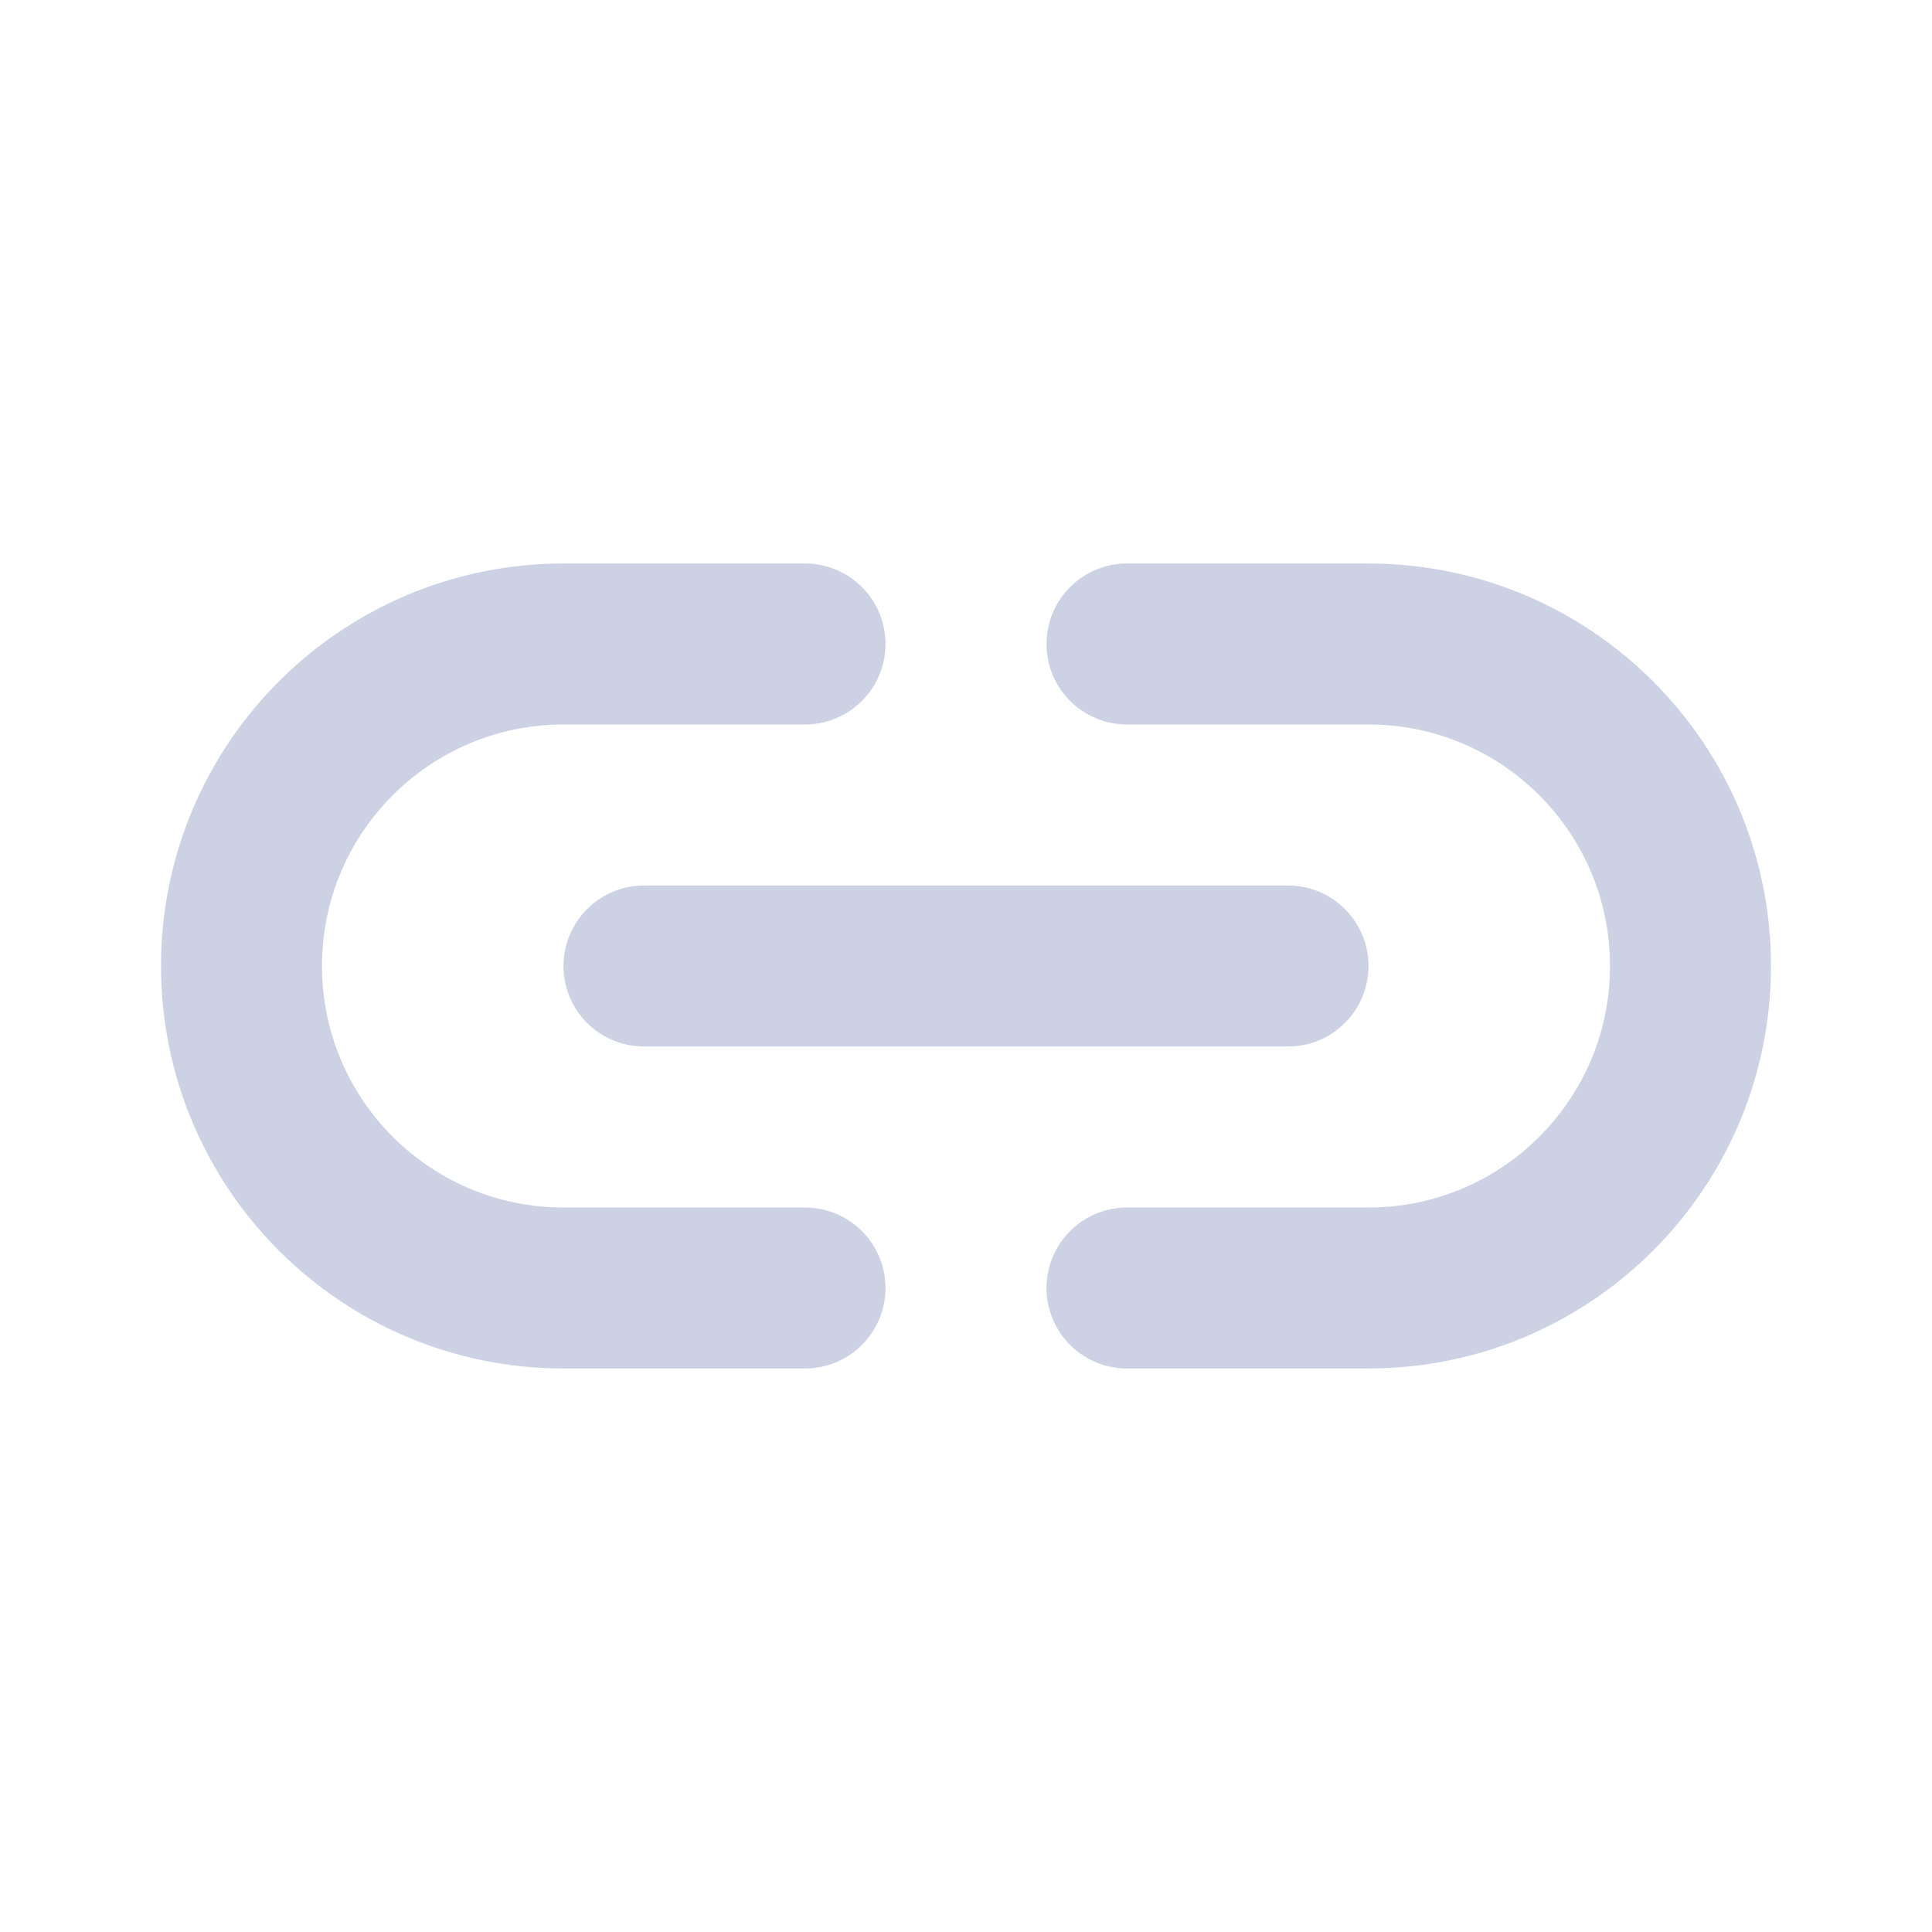
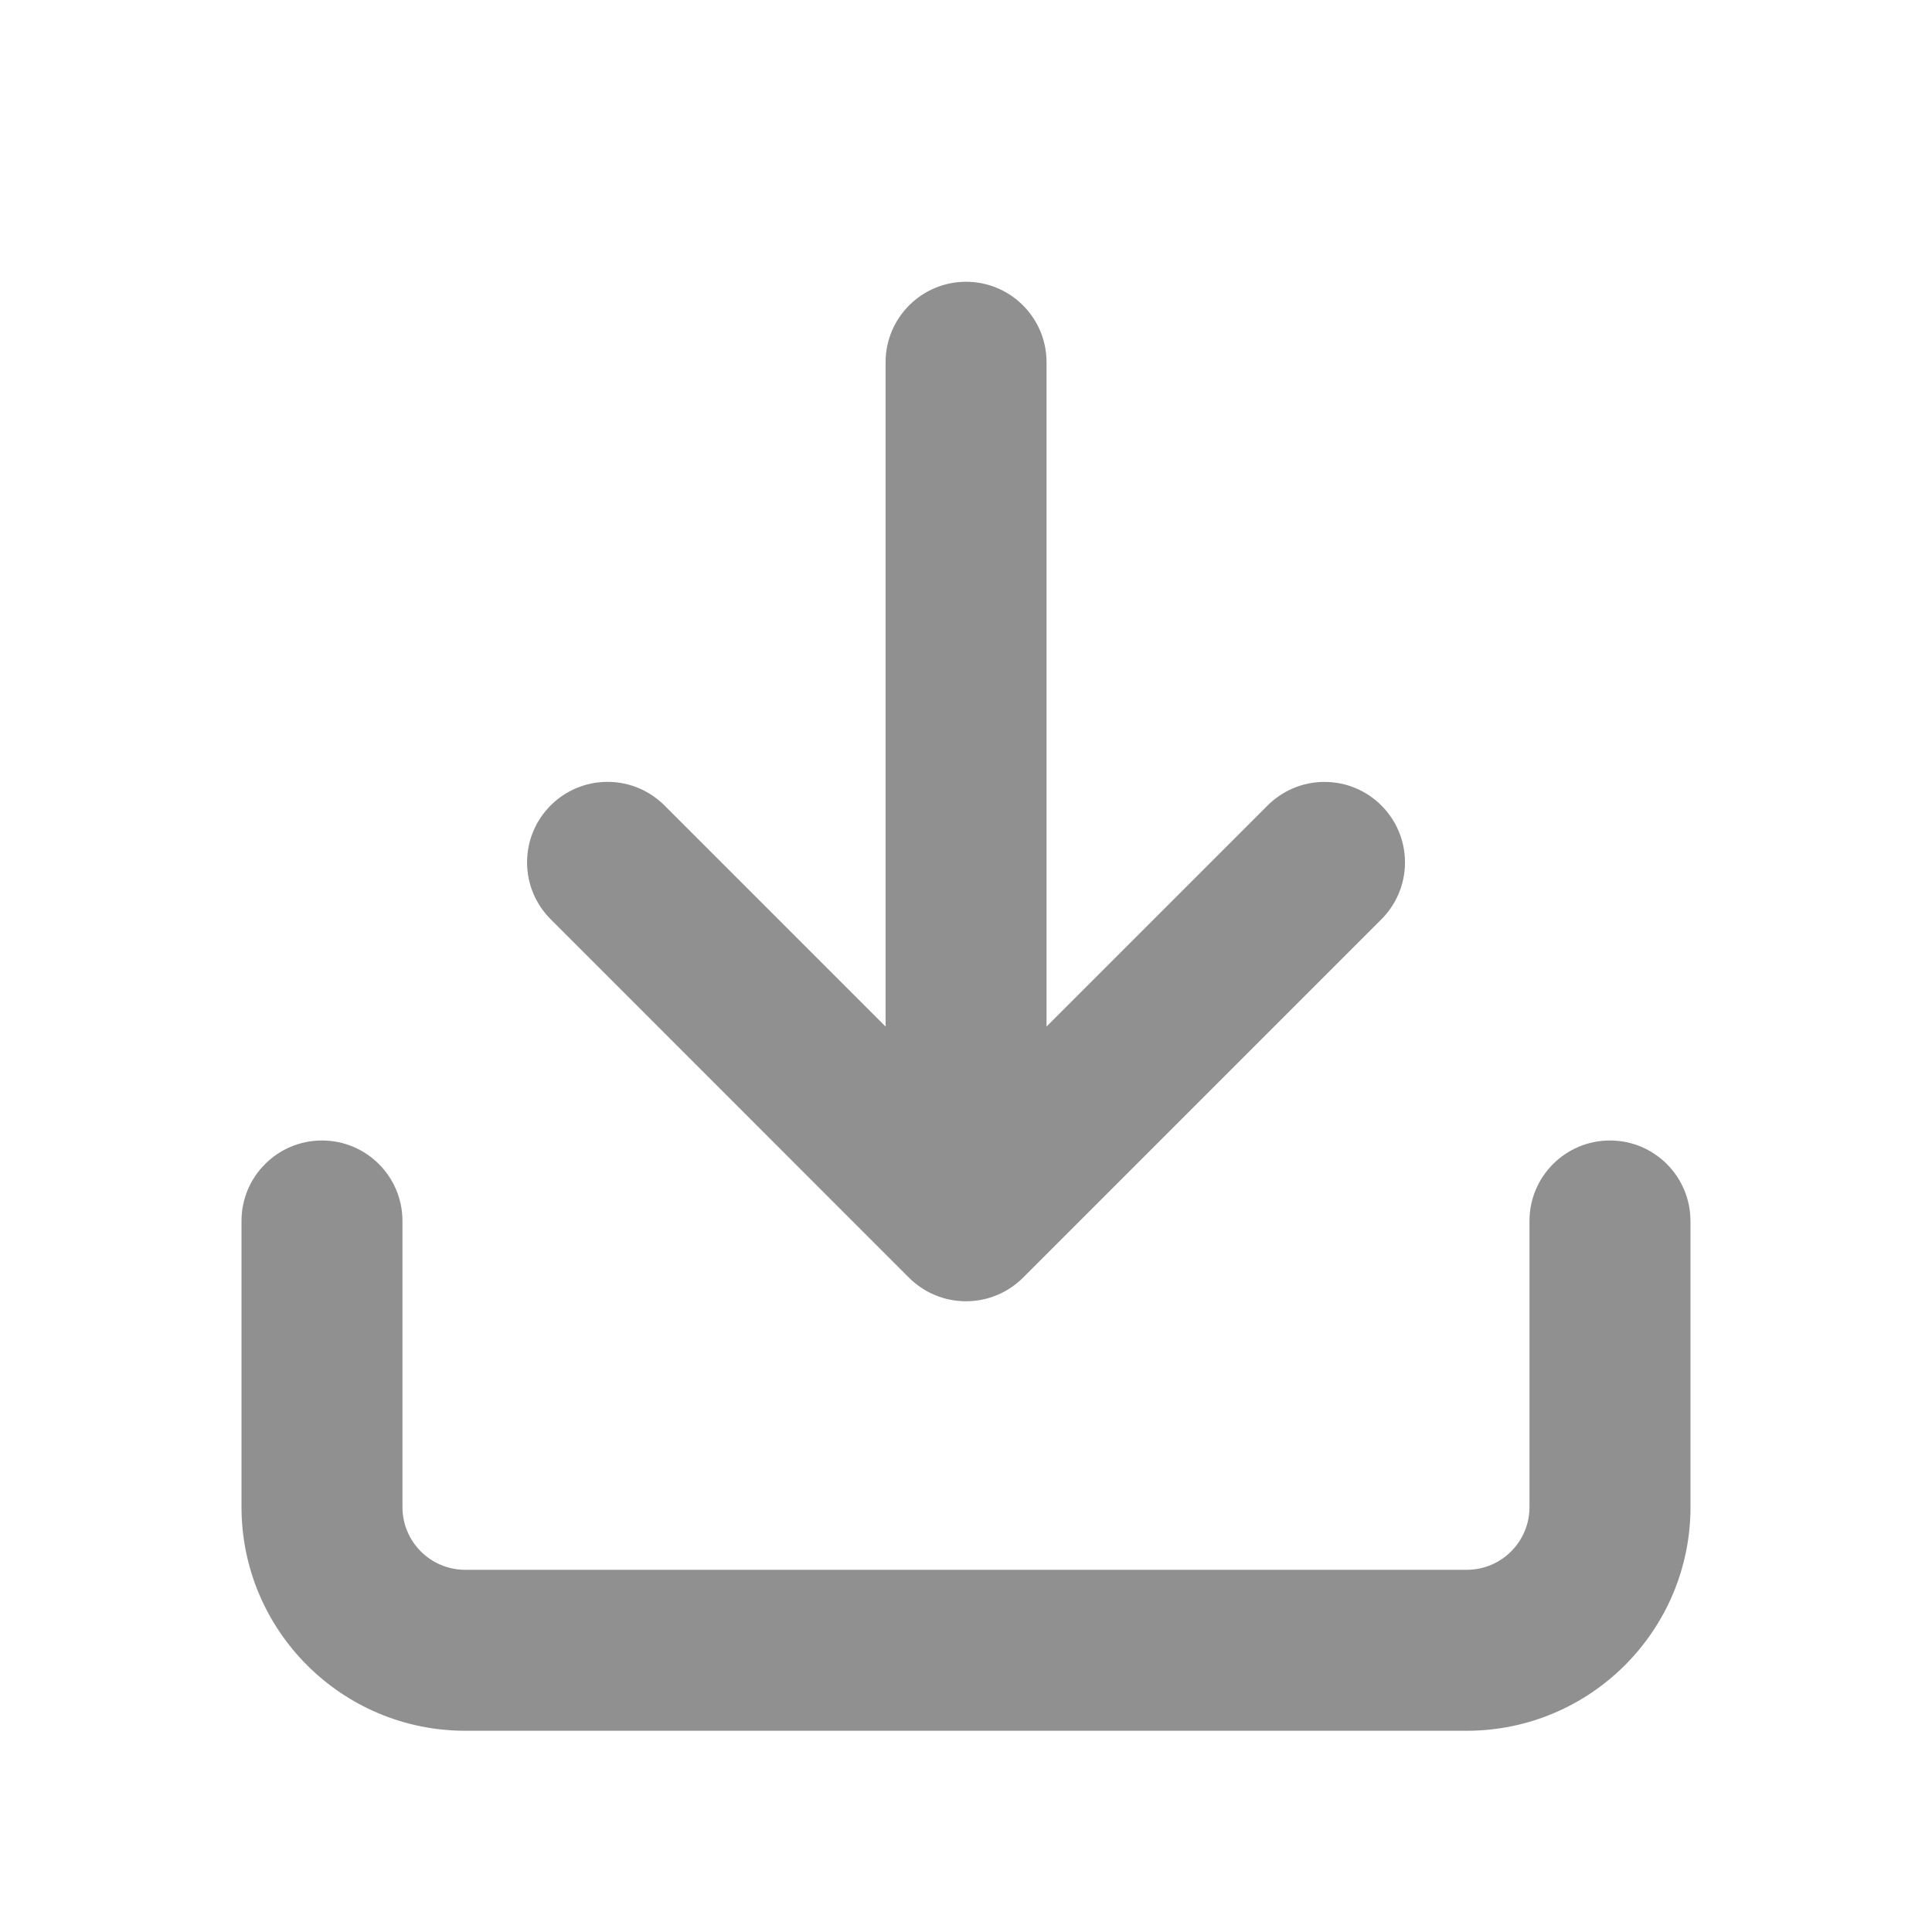
- <svg xmlns="http://www.w3.org/2000/svg" width="24" height="24" viewBox="0 0 24 24" fill="none">
-   <path d="M10 16H7C4.791 16 3 14.209 3 12V12C3 9.791 4.791 8 7 8H10" stroke="#CCD2E3" stroke-width="2" stroke-linecap="round" stroke-linejoin="round" />
-   <path d="M16 12H8" stroke="#CCD2E3" stroke-width="2" stroke-linecap="round" stroke-linejoin="round" />
-   <path d="M14 16H17C19.209 16 21 14.209 21 12V12C21 9.791 19.209 8 17 8H14" stroke="#CCD2E3" stroke-width="2" stroke-linecap="round" stroke-linejoin="round" />
+ <svg xmlns="http://www.w3.org/2000/svg" width="32" height="32" viewBox="0 0 32 32" fill="none">
+   <path d="M28 20.222V24.963C27.998 27.008 26.341 28.664 24.297 28.667H7.704C5.659 28.665 4.003 27.008 4 24.964V20.223C4 19.487 4.597 18.89 5.333 18.89C6.069 18.89 6.666 19.487 6.666 20.223V24.964C6.667 25.536 7.131 26 7.703 26.001H24.296C24.868 26 25.332 25.536 25.333 24.964V20.223C25.333 19.487 25.93 18.89 26.666 18.89C27.402 18.89 27.999 19.487 27.999 20.223L28 20.222ZM15.057 21.164C15.299 21.404 15.632 21.553 16 21.553C16.368 21.553 16.701 21.404 16.943 21.164L22.868 15.239C23.116 14.997 23.271 14.658 23.271 14.284C23.271 13.548 22.674 12.951 21.938 12.951C21.564 12.951 21.226 13.105 20.984 13.353L17.334 17.003V6C17.334 5.264 16.737 4.667 16.001 4.667C15.265 4.667 14.668 5.264 14.668 6V17.003L11.018 13.353C10.776 13.105 10.437 12.95 10.063 12.95C9.327 12.95 8.73 13.547 8.73 14.283C8.73 14.657 8.884 14.995 9.132 15.237L15.057 21.164Z" fill="#909090" />
</svg>
